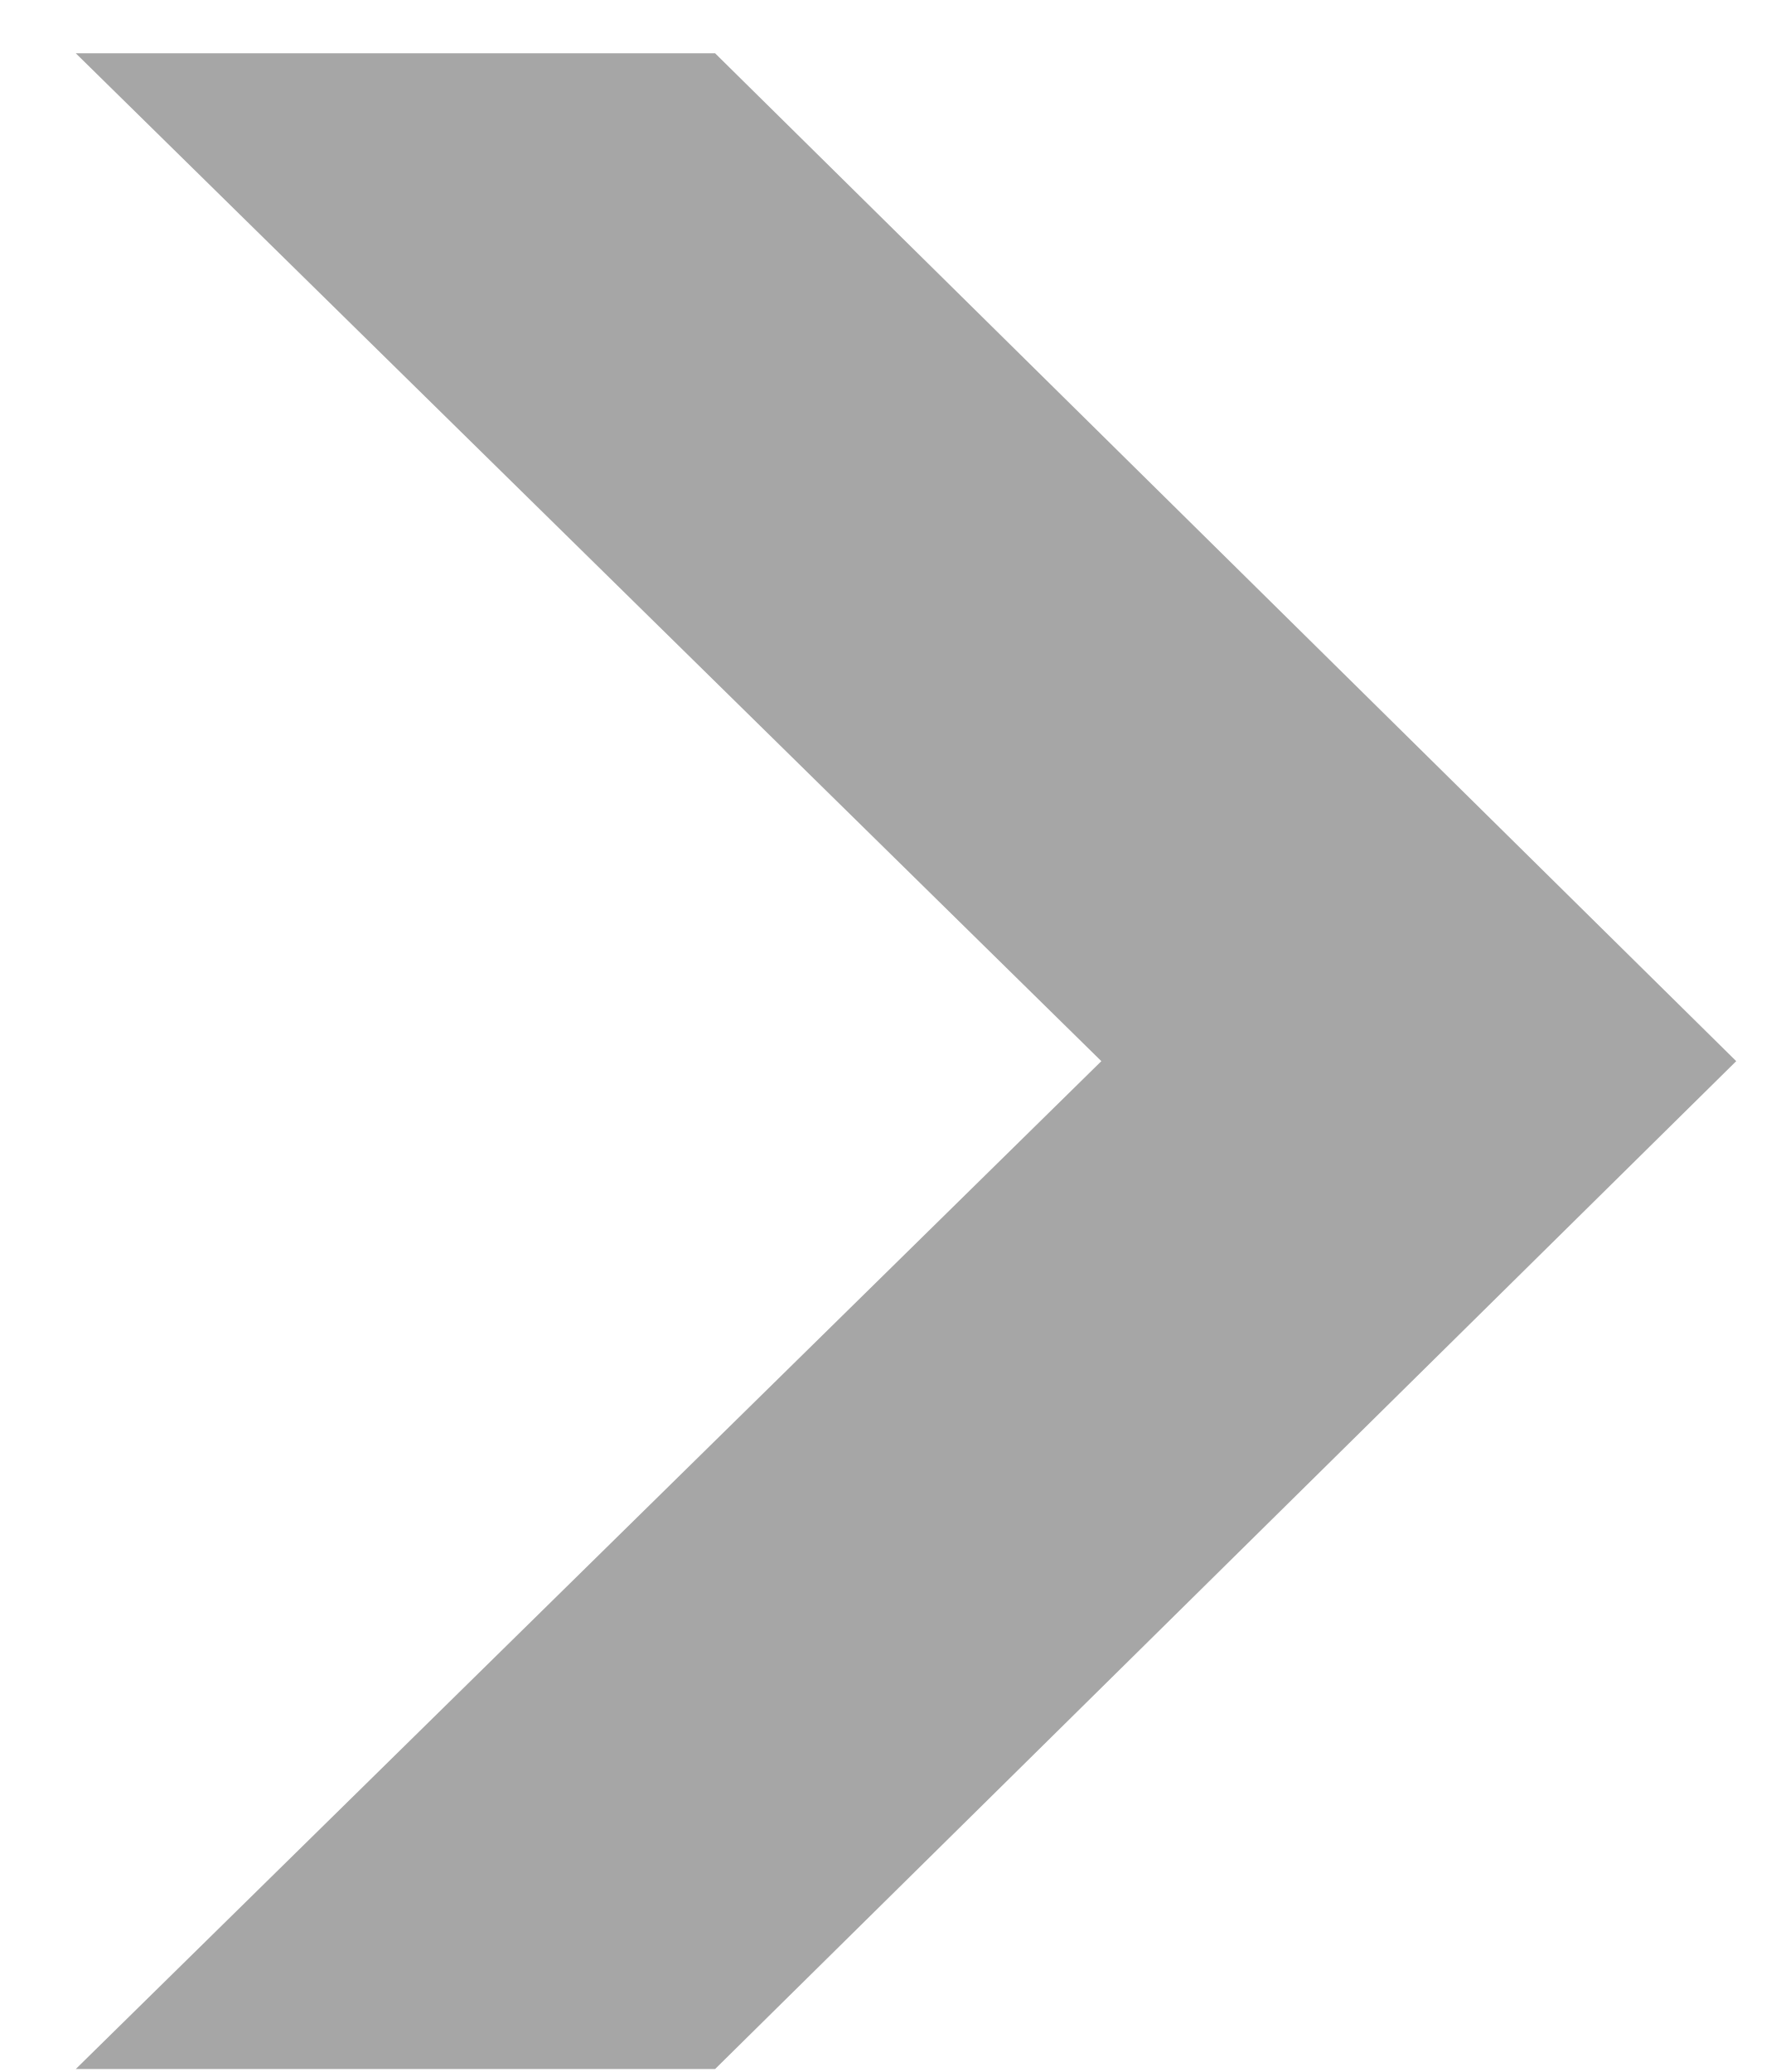
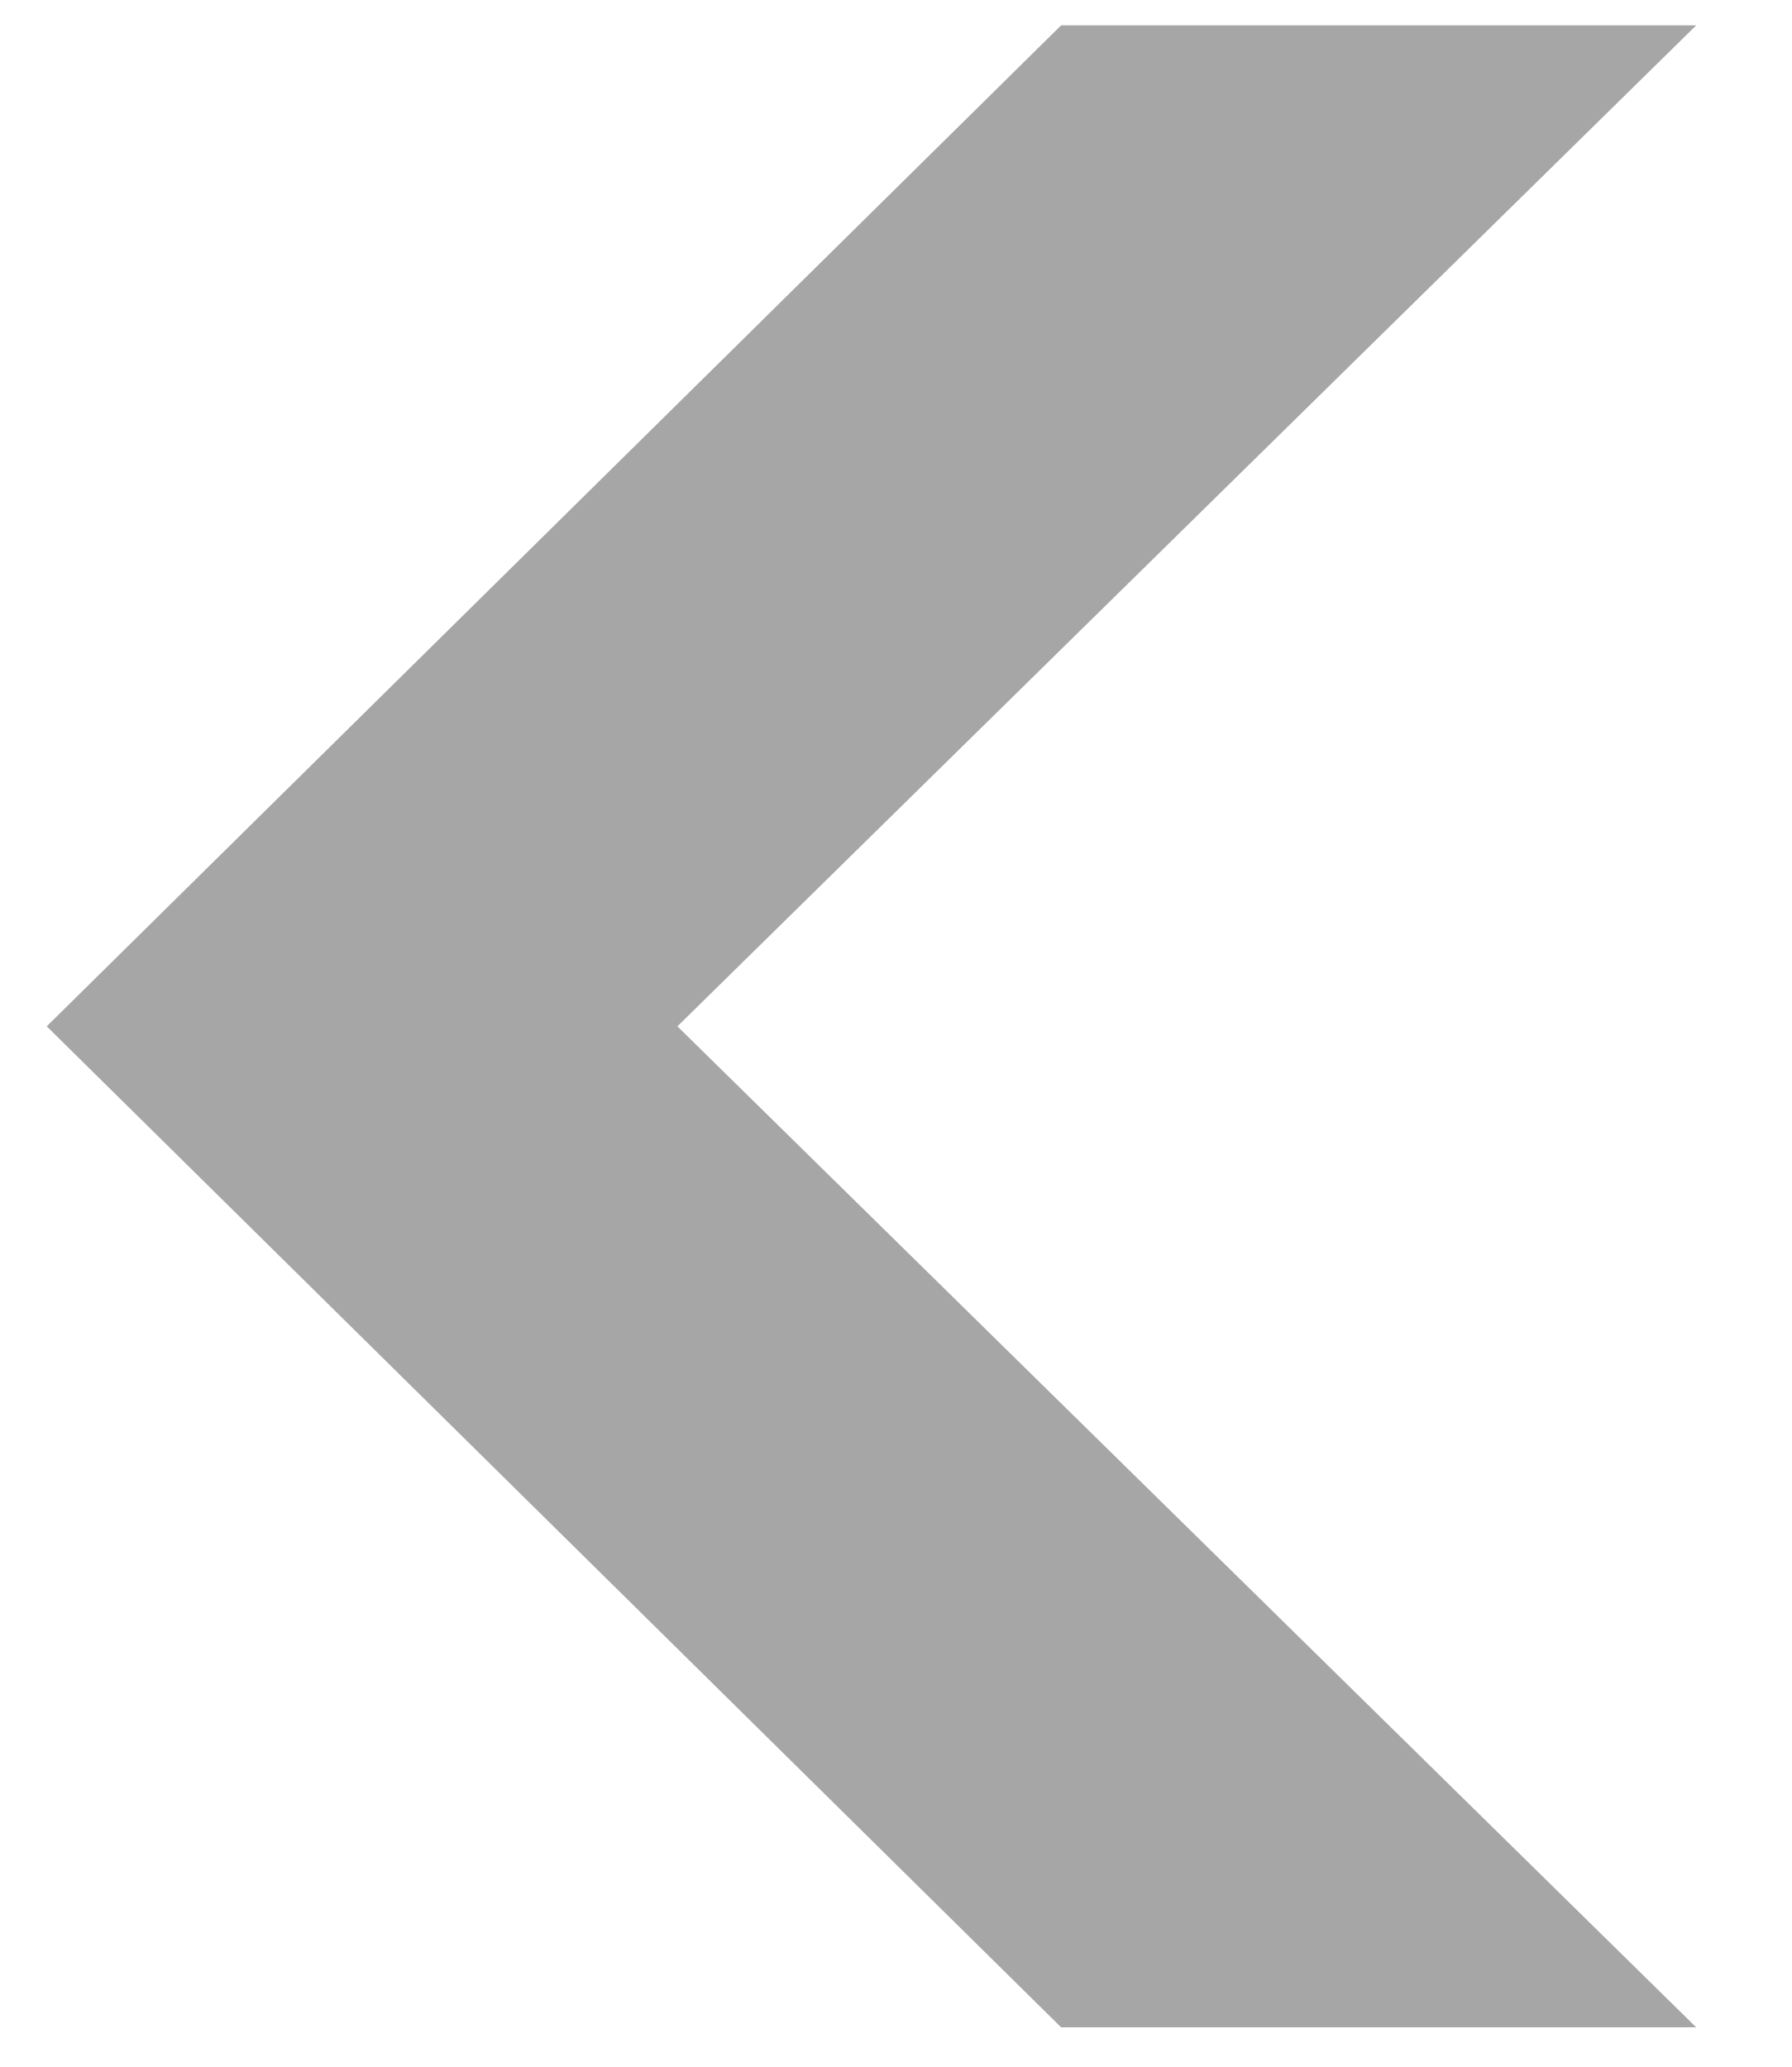
- <svg xmlns="http://www.w3.org/2000/svg" width="12" height="14" viewBox="0 0 12 14" fill="none">
-   <path d="M0.512 0.36H4.832L11.732 7.17L4.832 13.98H0.512L7.442 7.17L0.512 0.36Z" fill="#A6A6A6" />
+ <svg xmlns="http://www.w3.org/2000/svg" width="13" height="15" viewBox="0 0 13 15" fill="none">
+   <path d="M7.699 14.712L0.339 7.448L7.699 0.184H12.307L4.915 7.448L12.307 14.712H7.699Z" fill="#A6A6A6" />
</svg>
